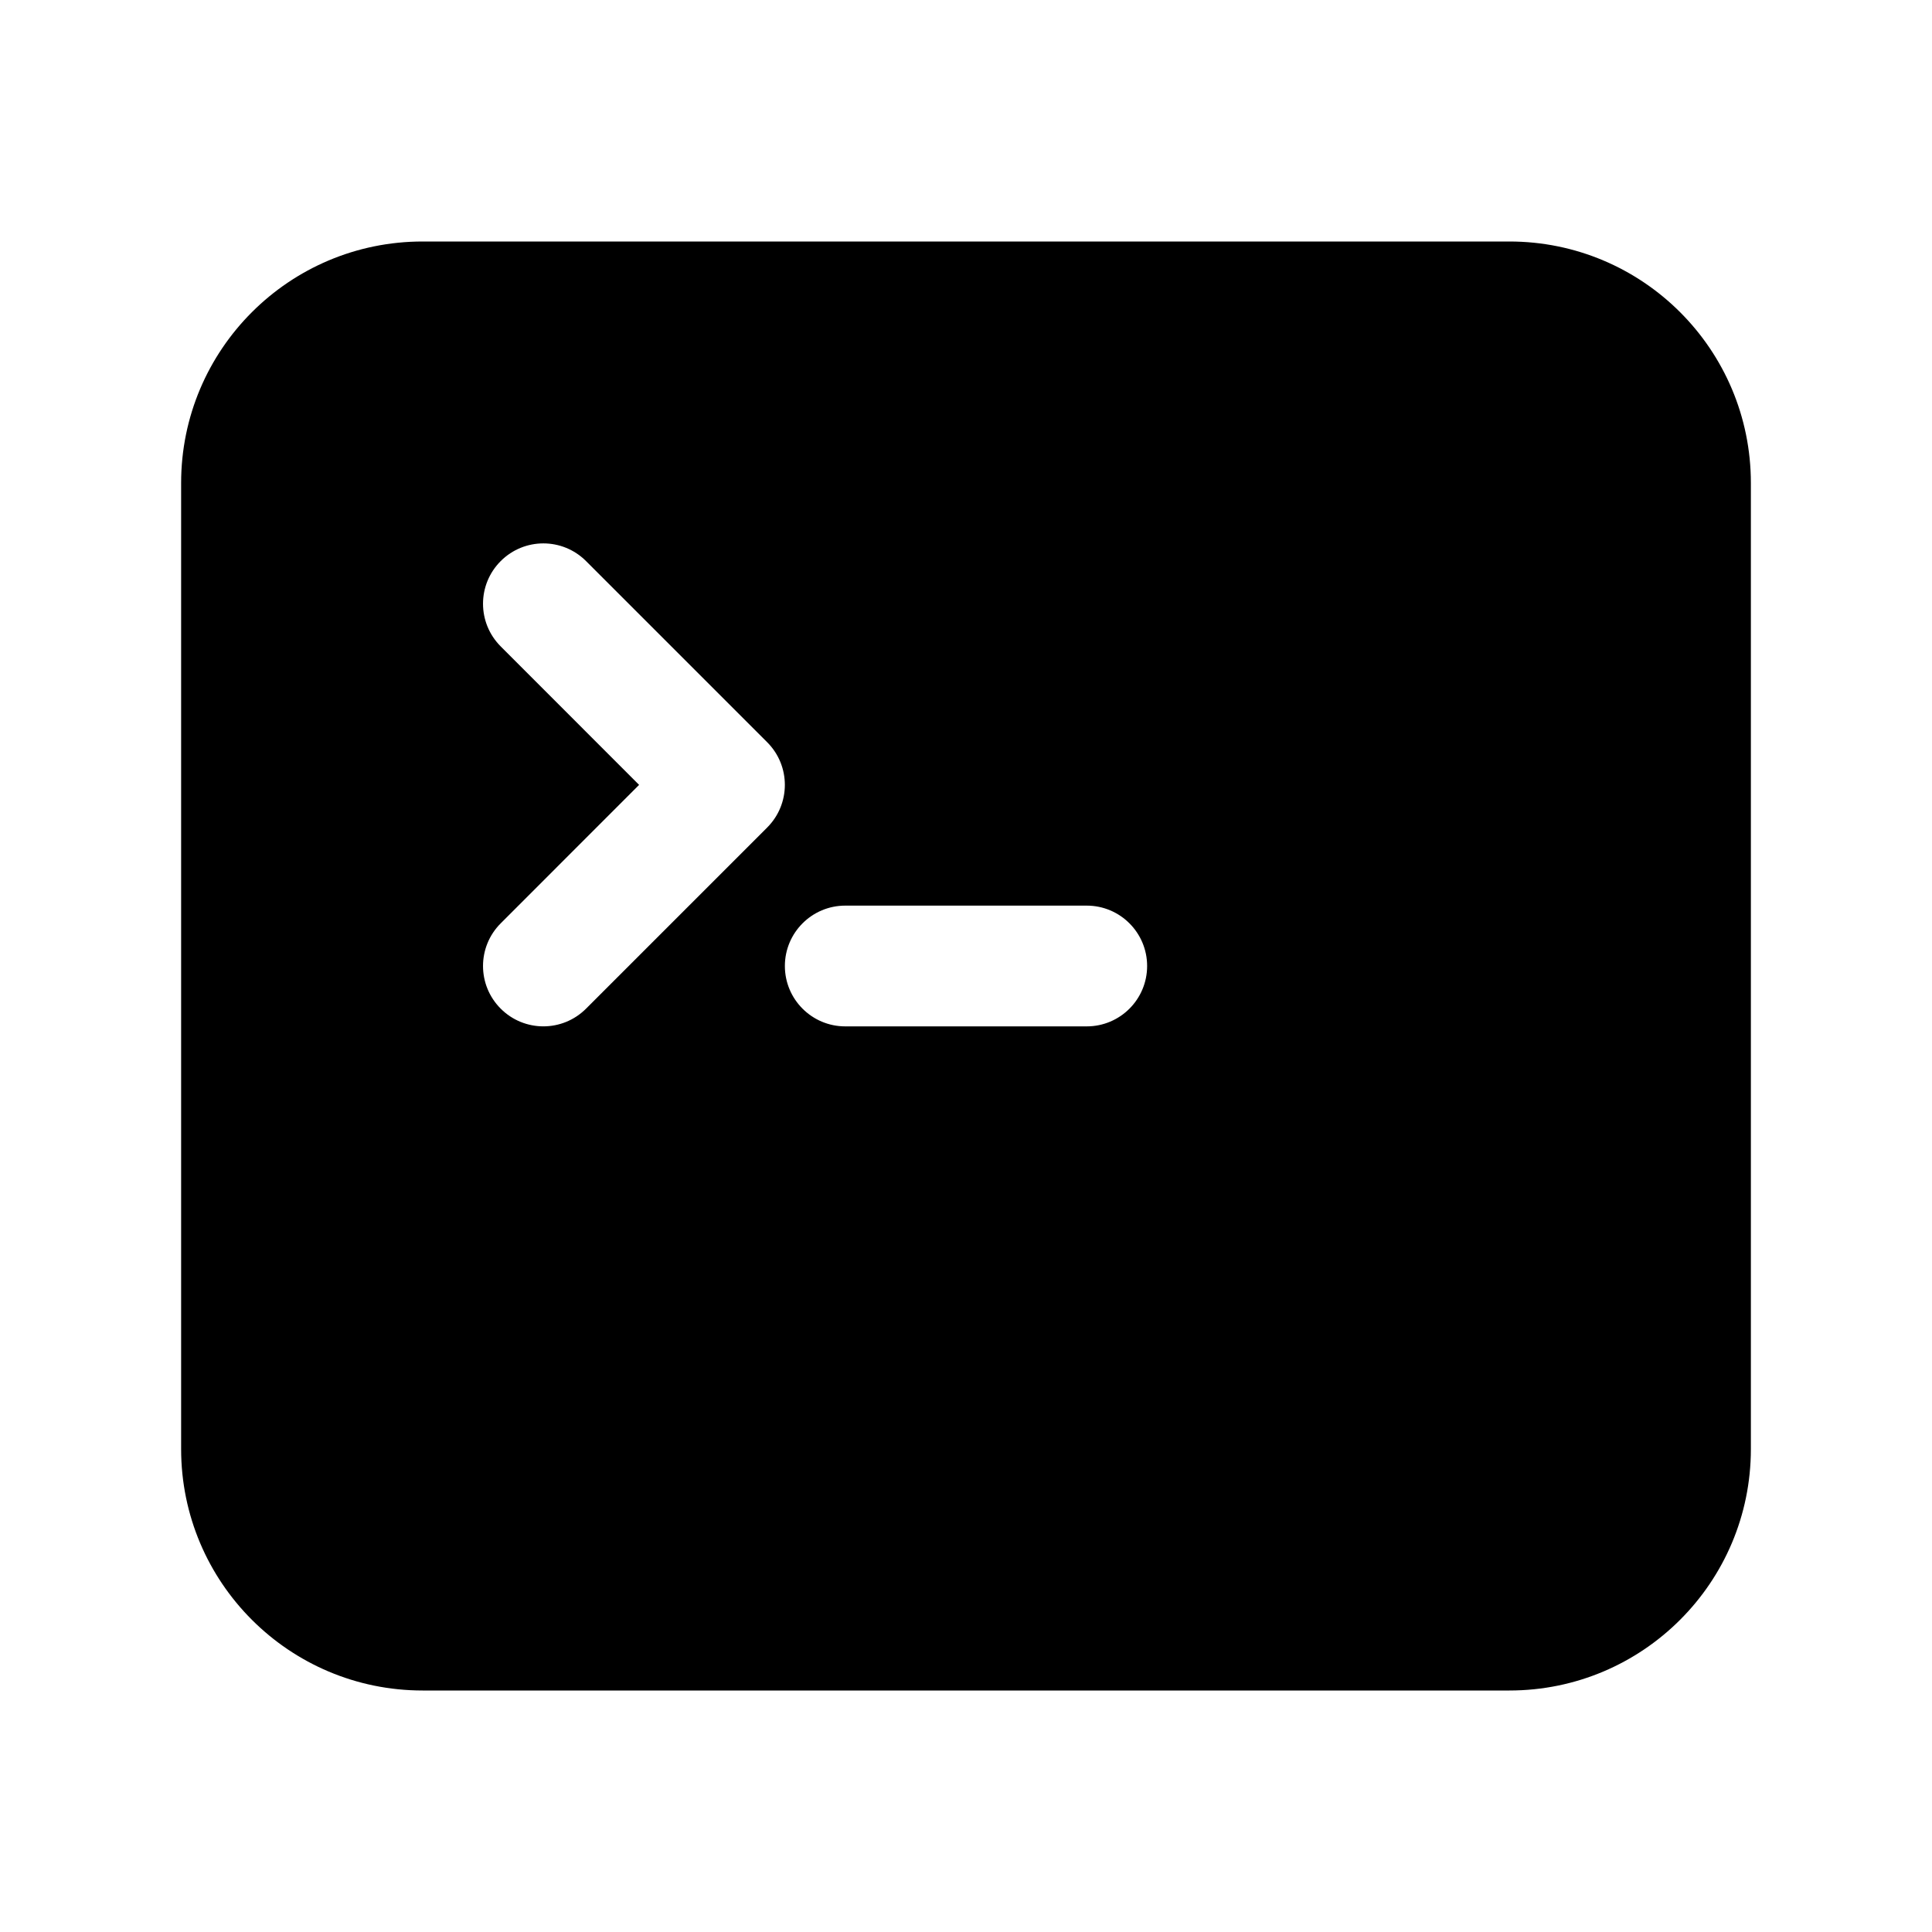
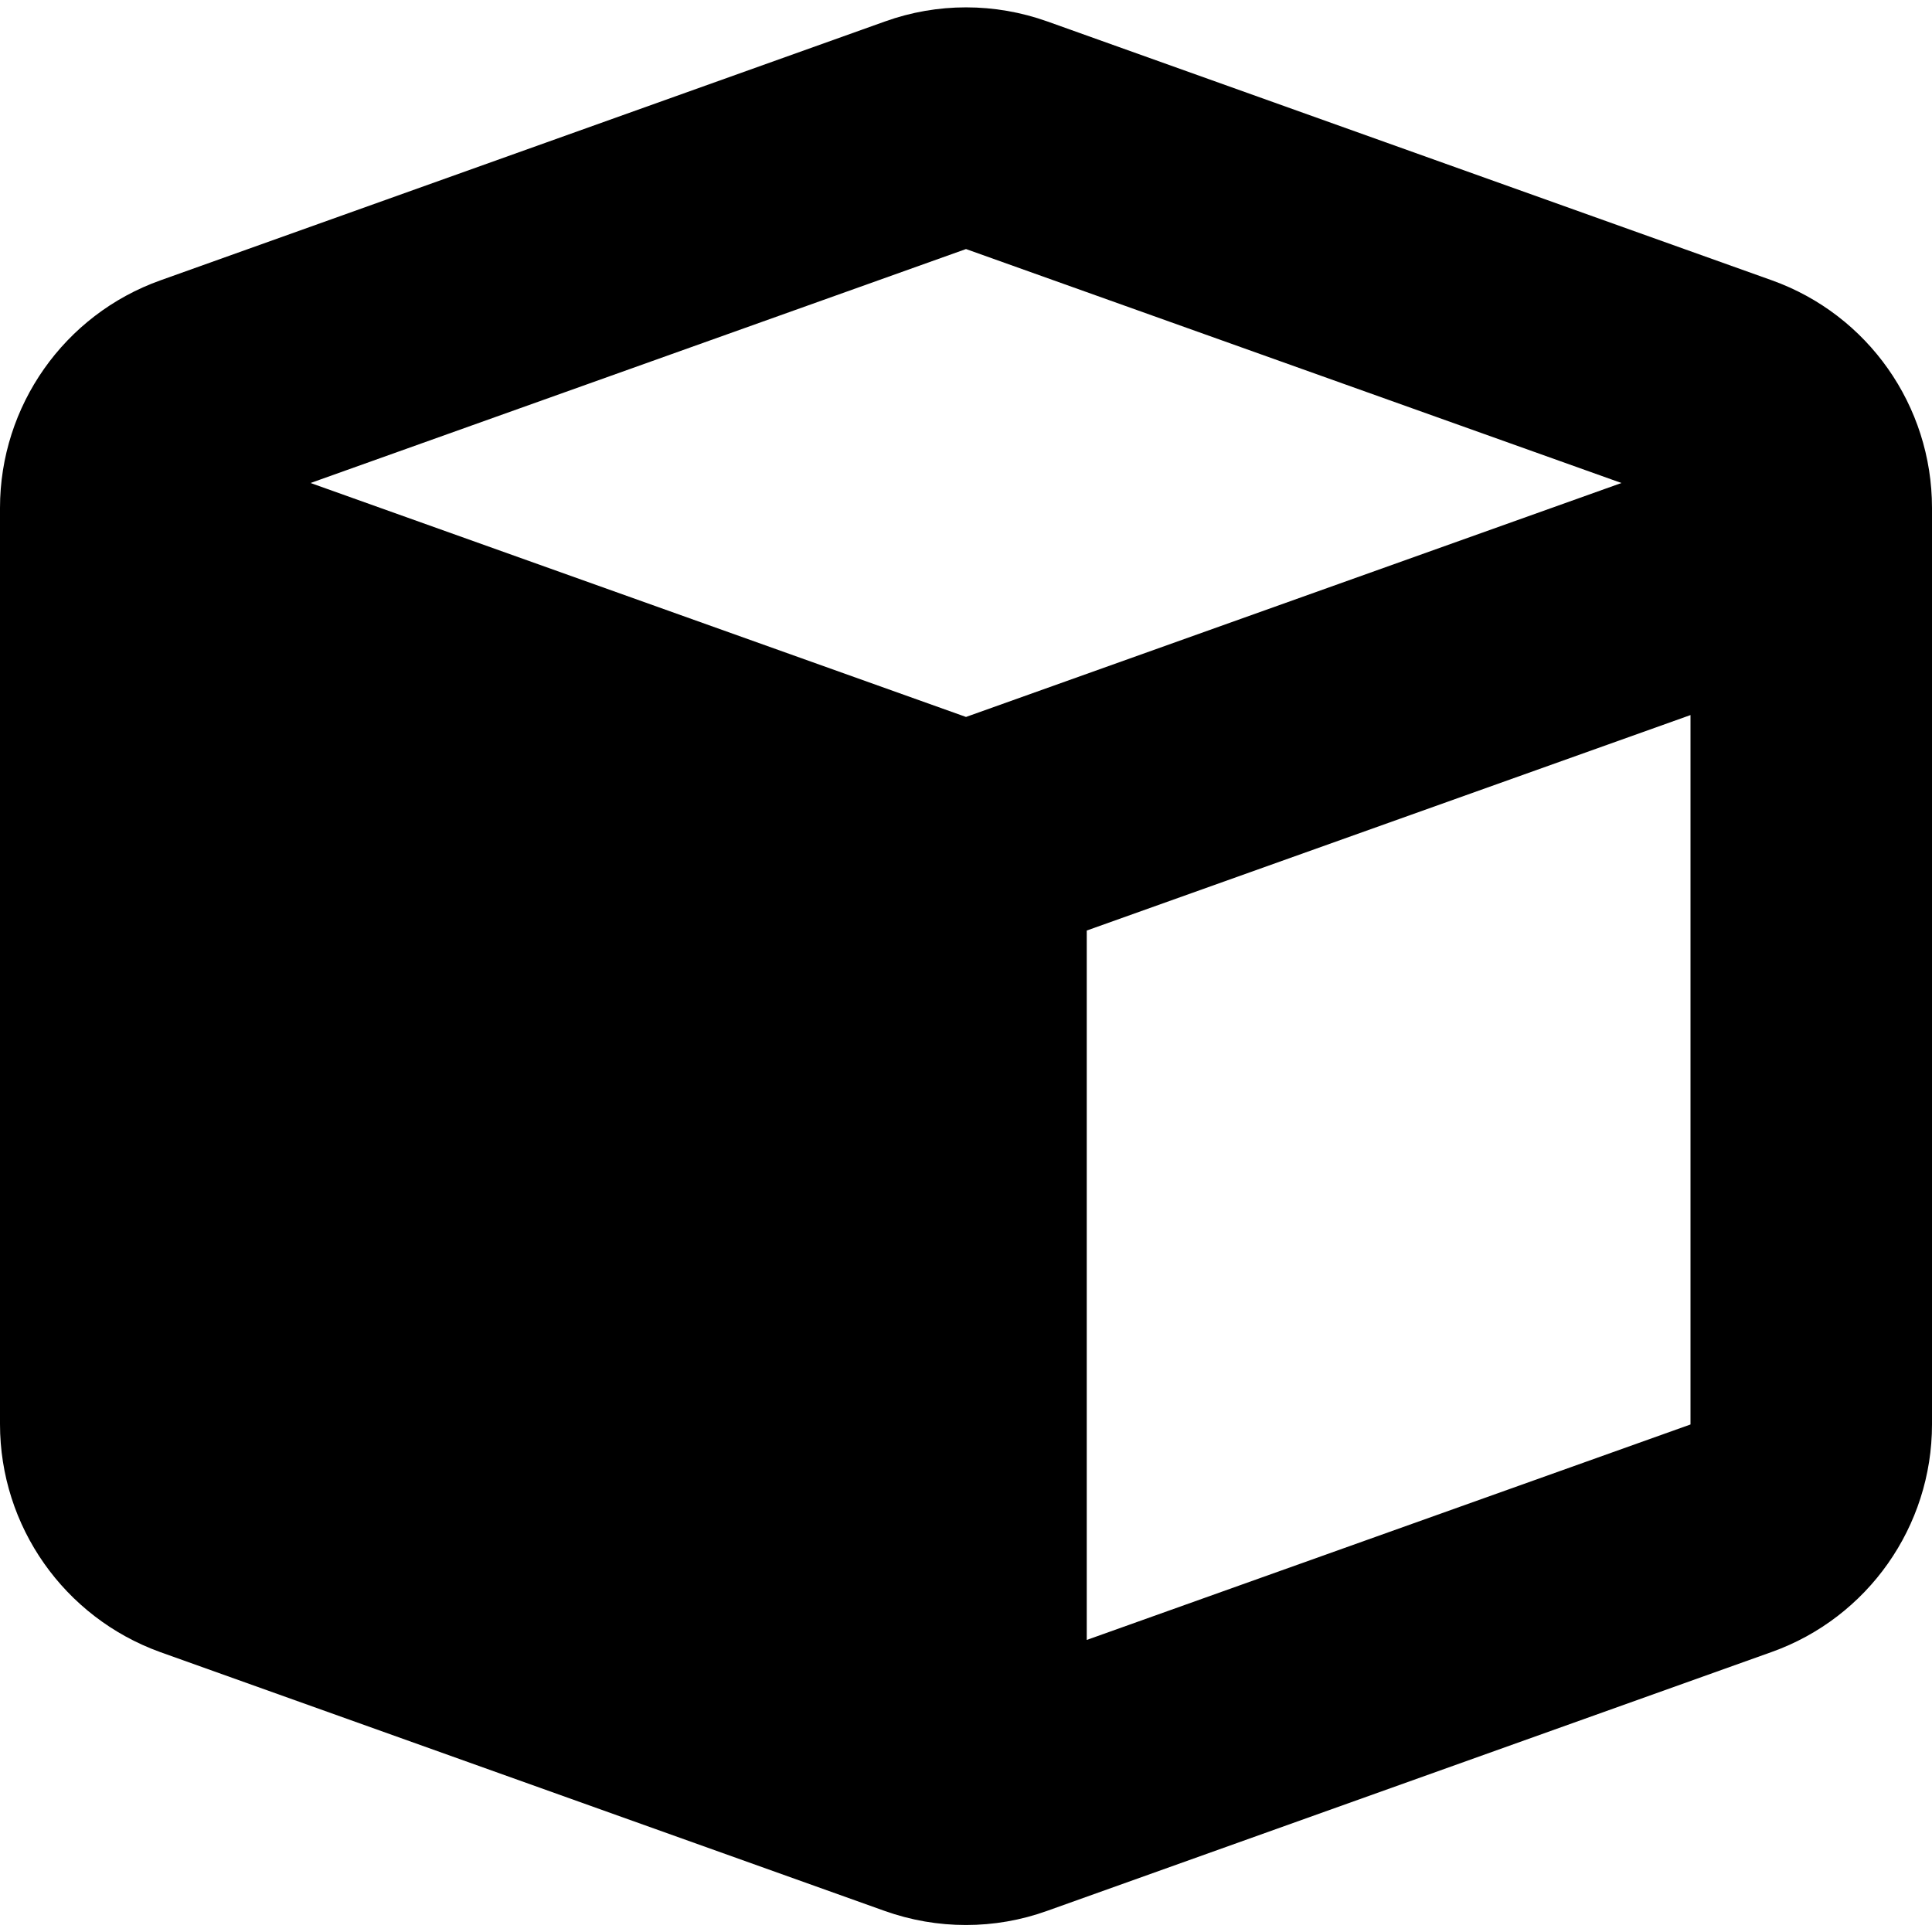
- <svg xmlns="http://www.w3.org/2000/svg" width="24" height="24" viewBox="0 0 24 24" fill="none">
-   <path fill-rule="evenodd" clip-rule="evenodd" d="M2.25 6C2.25 4.343 3.593 3 5.25 3H18.75C20.407 3 21.75 4.343 21.75 6V18C21.75 19.657 20.407 21 18.75 21H5.25C3.593 21 2.25 19.657 2.25 18V6ZM6.22 6.97C6.513 6.677 6.987 6.677 7.28 6.97L9.53 9.22C9.823 9.513 9.823 9.987 9.53 10.28L7.28 12.53C6.987 12.823 6.513 12.823 6.22 12.53C5.927 12.237 5.927 11.763 6.22 11.47L7.939 9.75L6.22 8.03C5.927 7.737 5.927 7.263 6.22 6.97ZM10.5 11.25C10.086 11.25 9.75 11.586 9.75 12C9.75 12.414 10.086 12.75 10.5 12.75H13.5C13.914 12.75 14.25 12.414 14.25 12C14.25 11.586 13.914 11.25 13.5 11.25H10.5Z" fill="currentColor" />
+ <svg xmlns="http://www.w3.org/2000/svg" width="24" height="24" viewBox="0 0 512 512">
+   <path d="M234.5 5.7c13.9-5 29.1-5 43.1 0l192 68.6C495 83.4 512 107.5 512 134.6l0 242.9c0 27-17 51.2-42.5 60.3l-192 68.6c-13.9 5-29.1 5-43.1 0l-192-68.6C17 428.6 0 404.5 0 377.4L0 134.6c0-27 17-51.2 42.5-60.3l192-68.6zM256 66L82.3 128 256 190l173.7-62L256 66zm32 368.6l160-57.1 0-188L288 246.6l0 188z" fill="currentColor" />
</svg>
